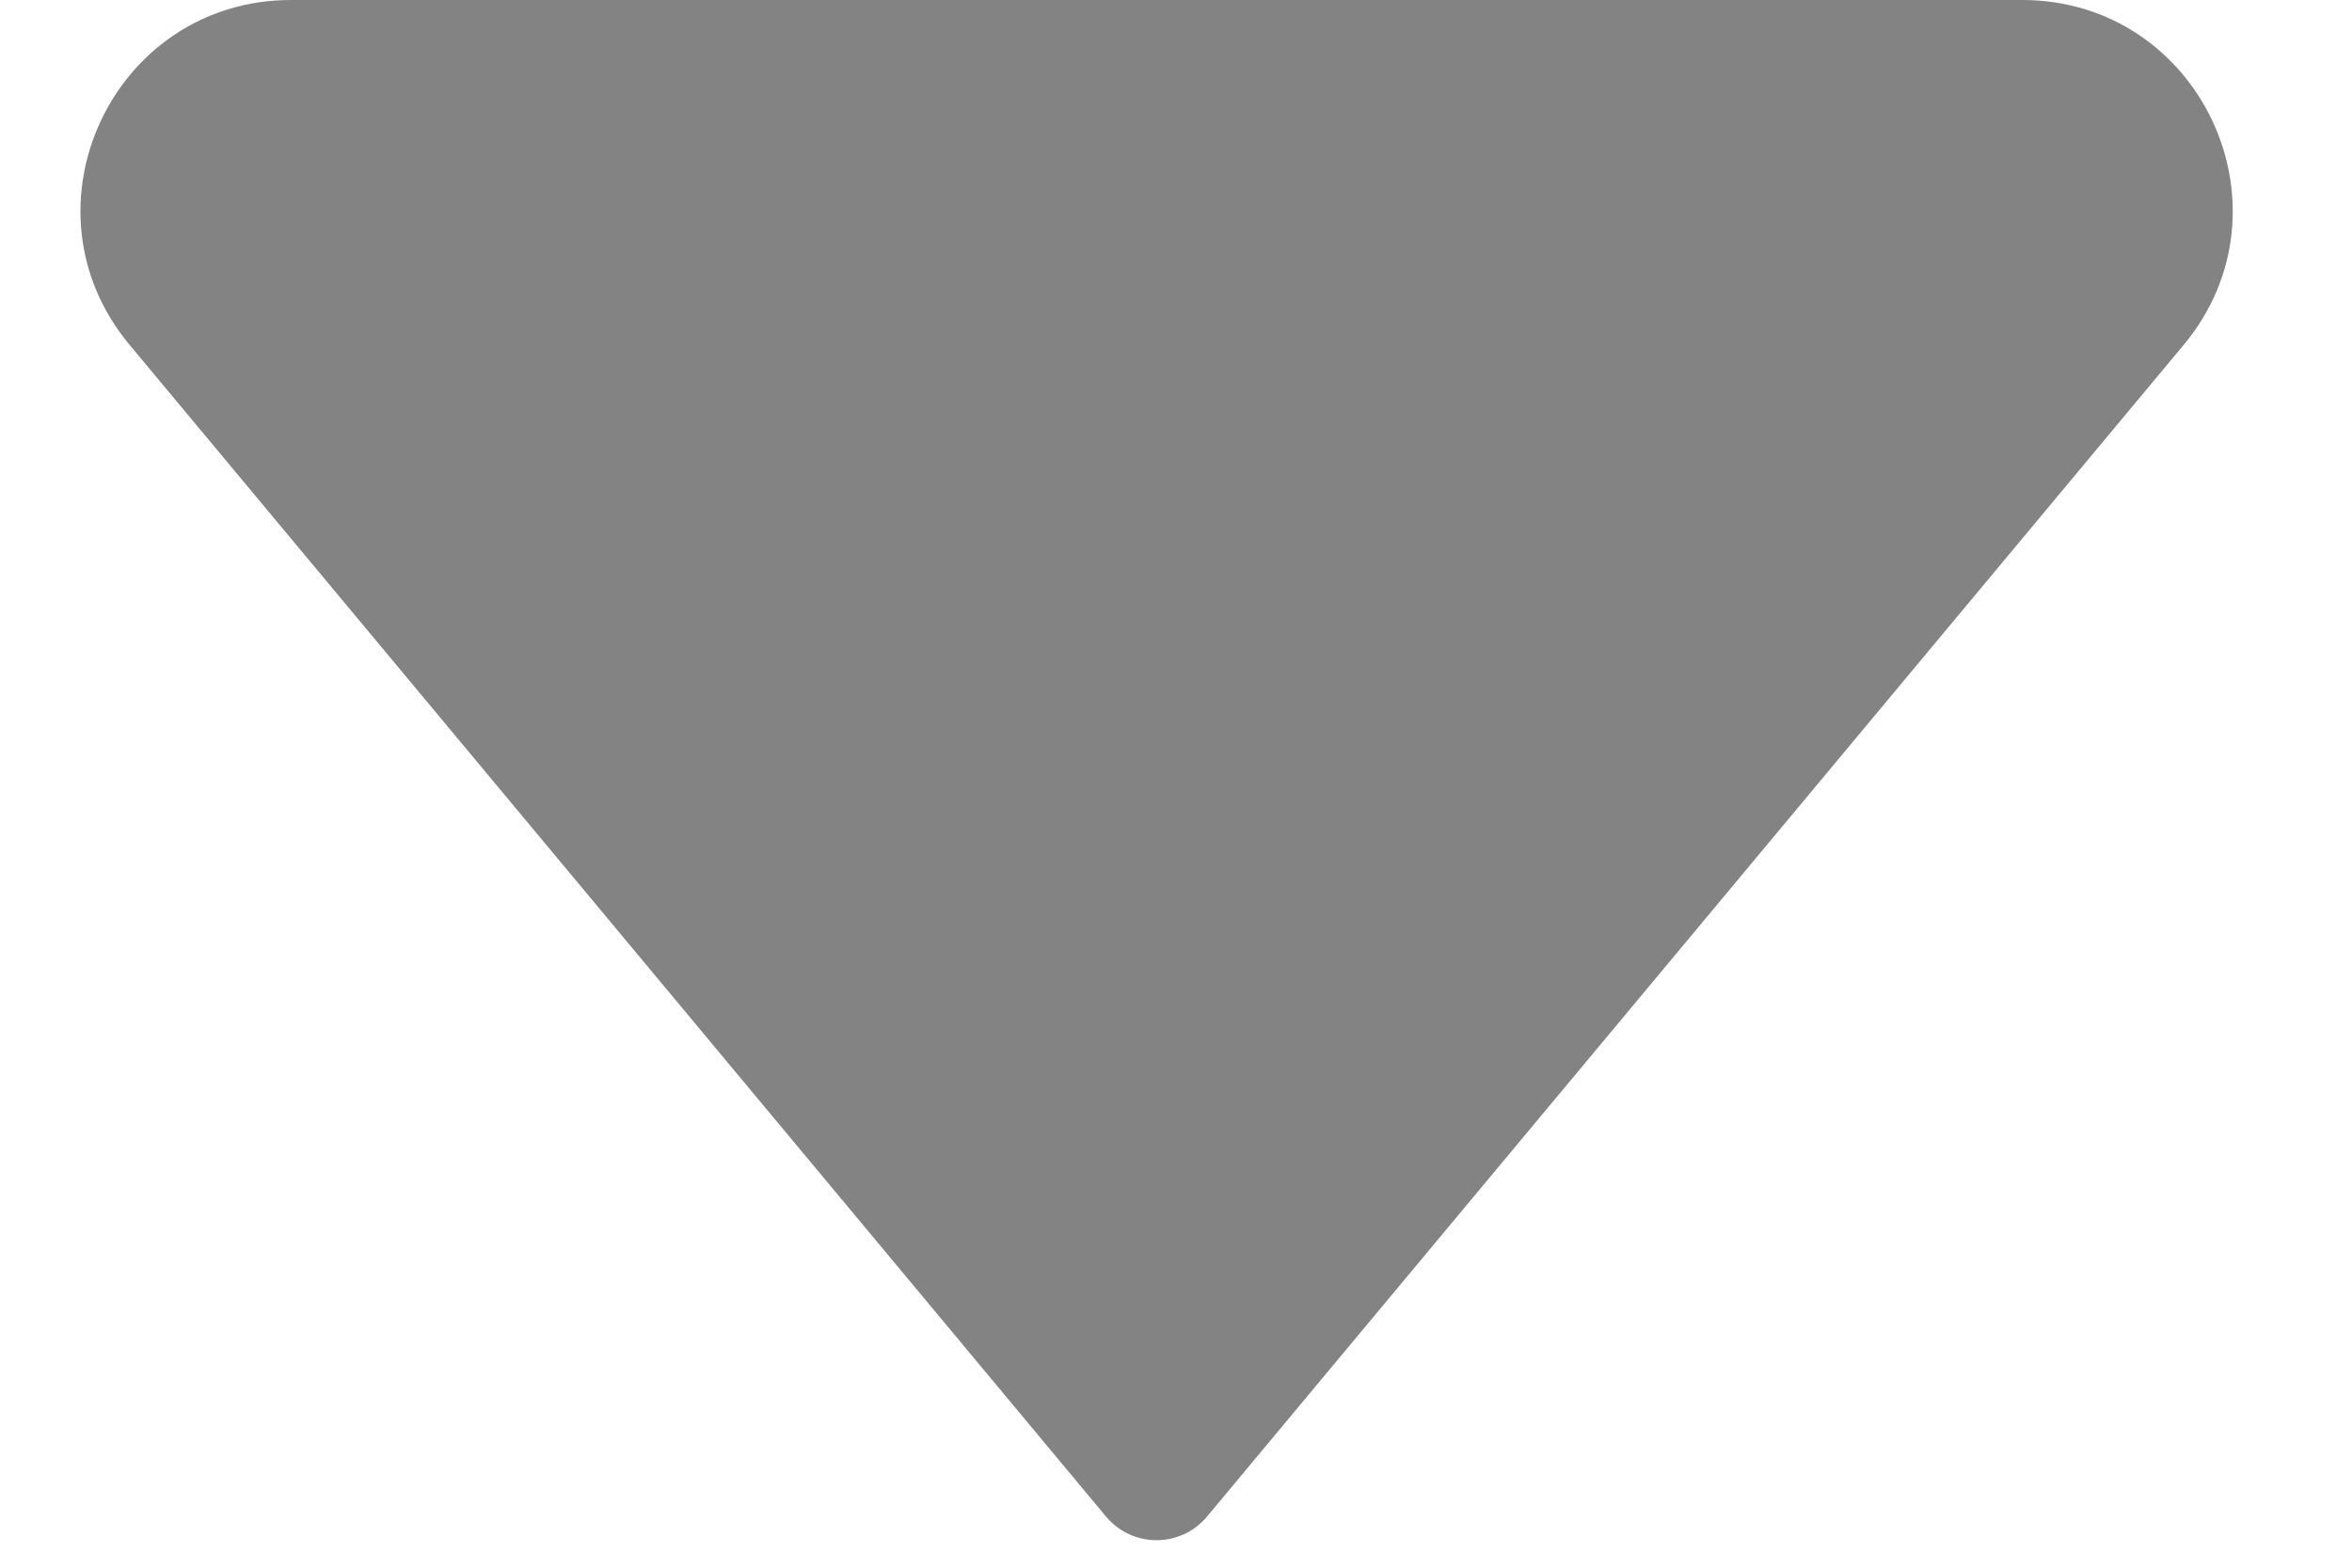
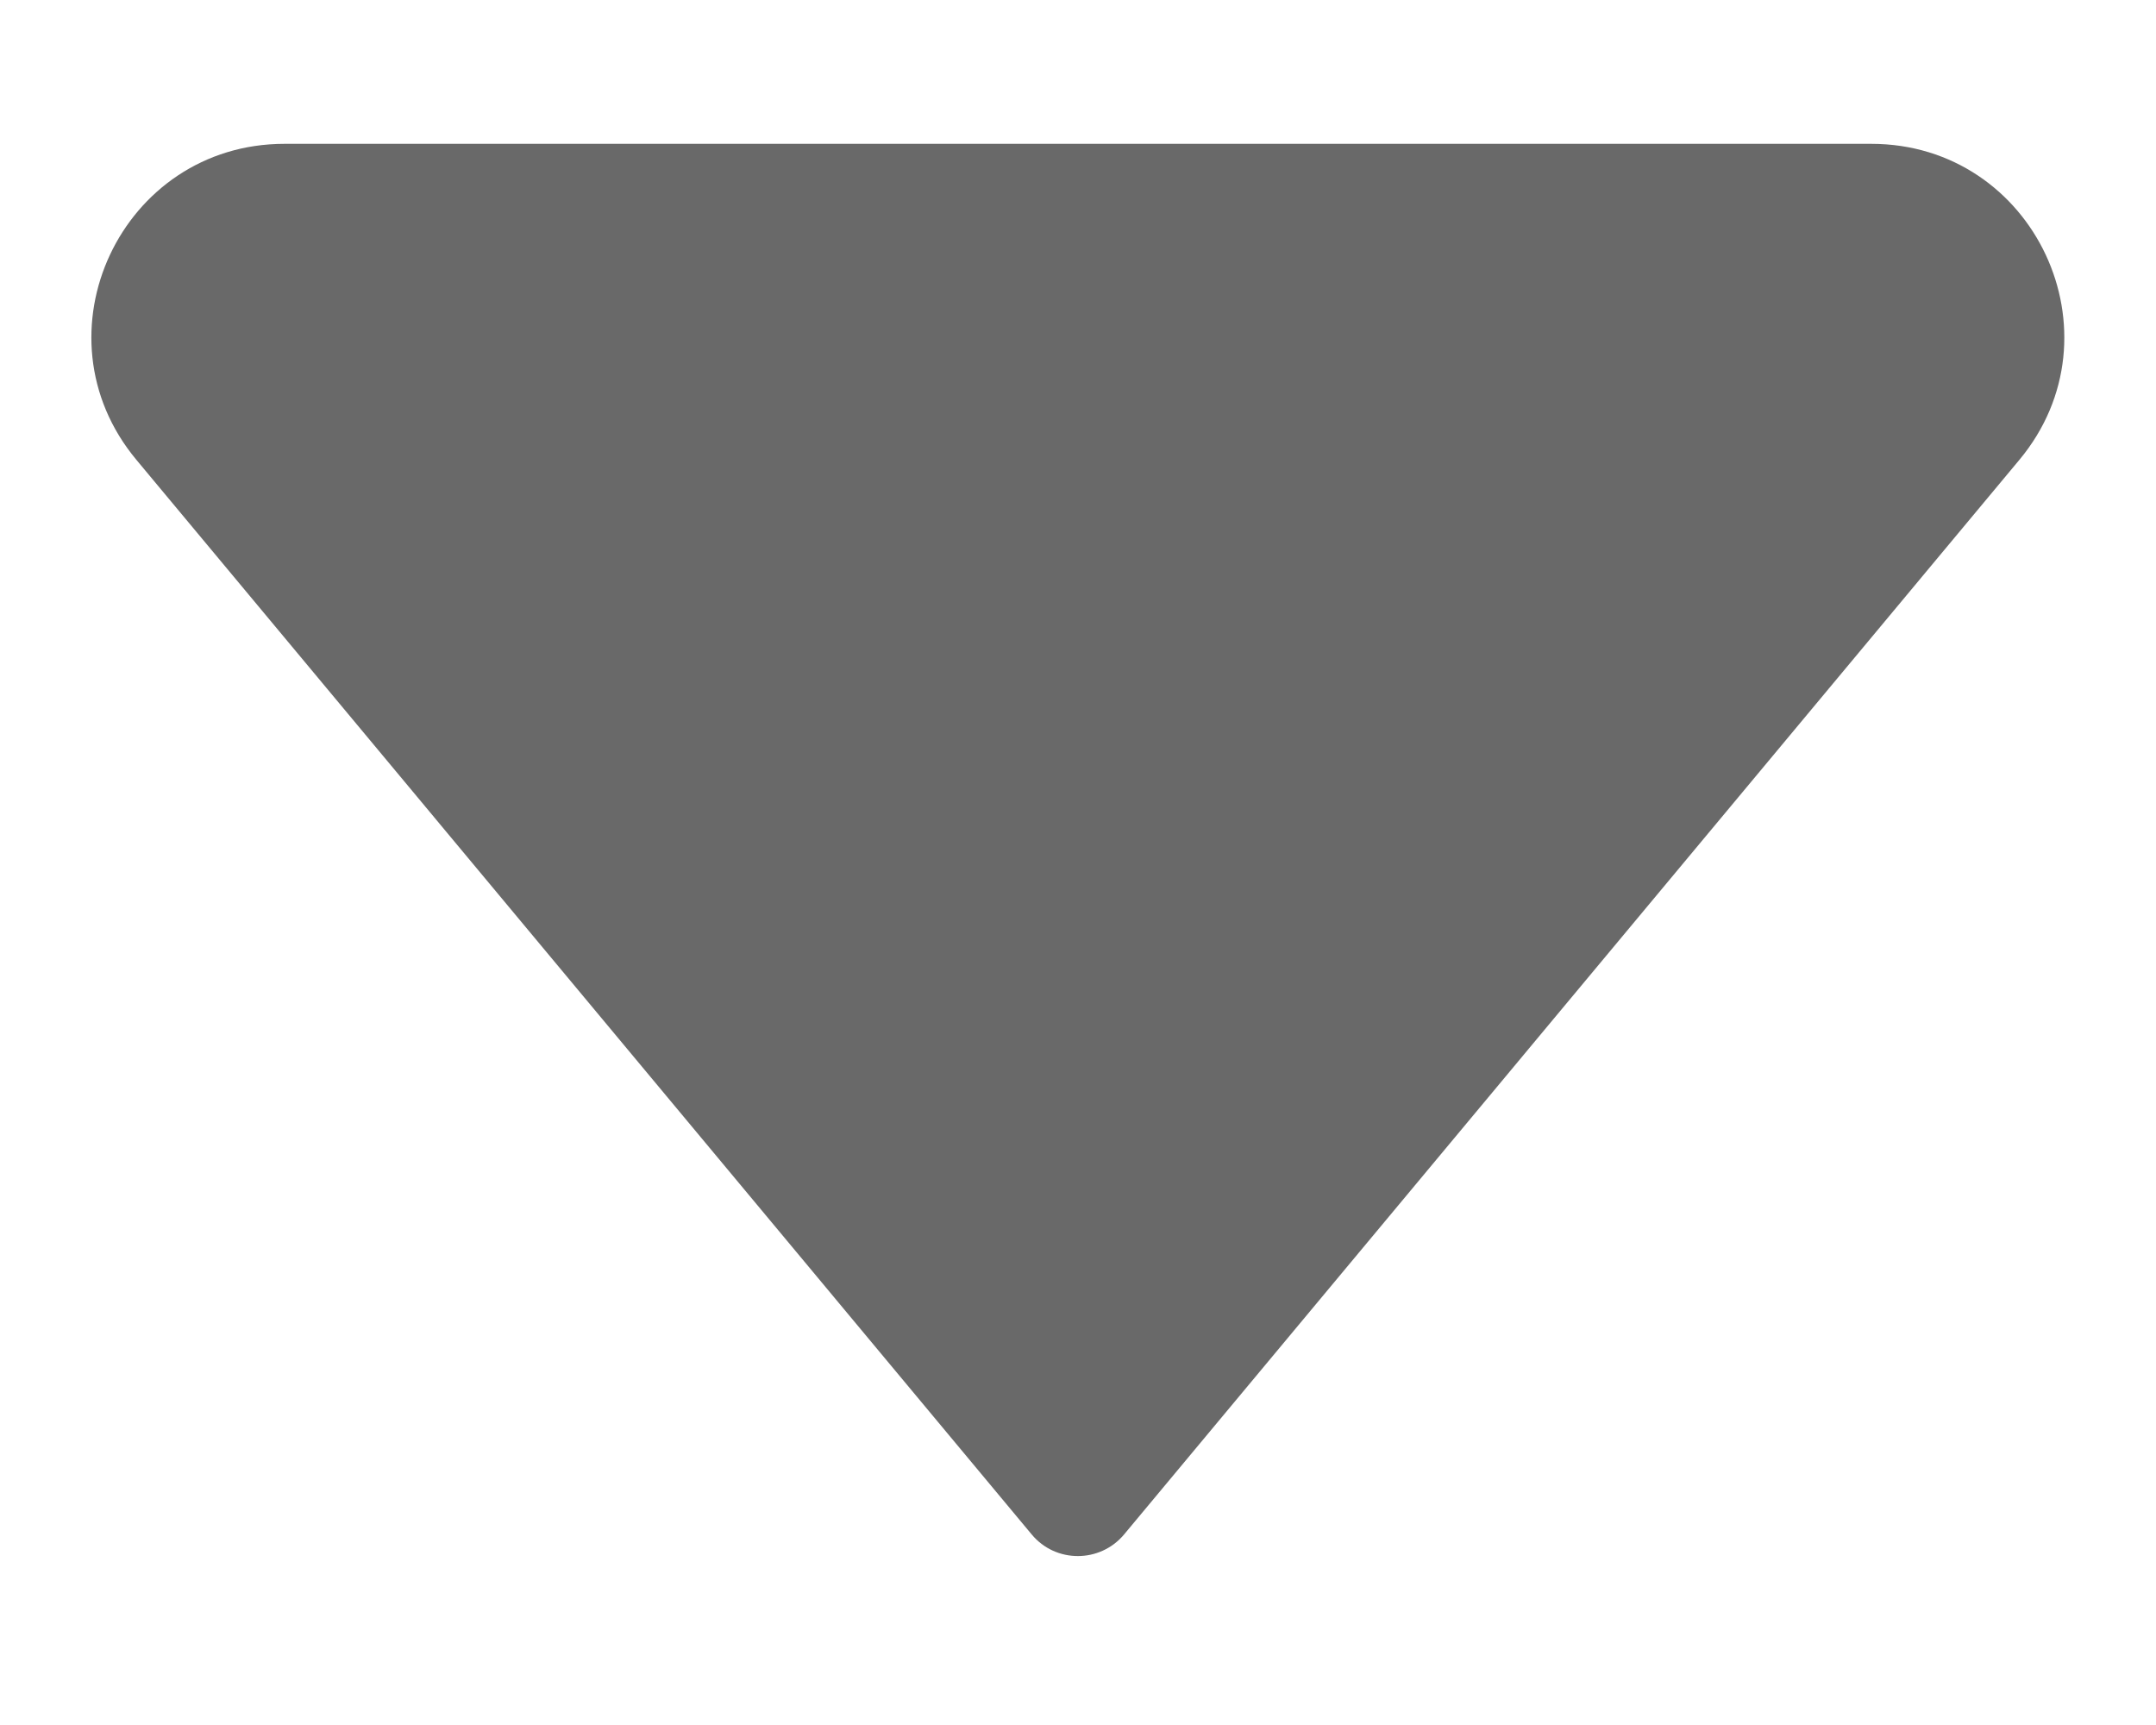
- <svg xmlns="http://www.w3.org/2000/svg" width="9" height="6" viewBox="0 0 9 6" fill="none">
-   <path d="M4.232 5.804L0.496 1.32C0.059 0.796 0.432 -6.1065e-05 1.114 -6.10352e-05L7.737 -6.07456e-05C8.42 -6.07158e-05 8.792 0.796 8.356 1.32L4.619 5.804C4.518 5.925 4.333 5.925 4.232 5.804Z" fill="#838383" />
+ <svg xmlns="http://www.w3.org/2000/svg" width="10" height="8" viewBox="0 0 10 8" fill="none">
+   <path d="M4.785 7.116L0.633 2.133C0.147 1.551 0.562 0.667 1.32 0.667L8.679 0.667C9.437 0.667 9.851 1.551 9.366 2.133L5.214 7.116C5.102 7.25 4.896 7.25 4.785 7.116Z" fill="#696969" />
</svg>
